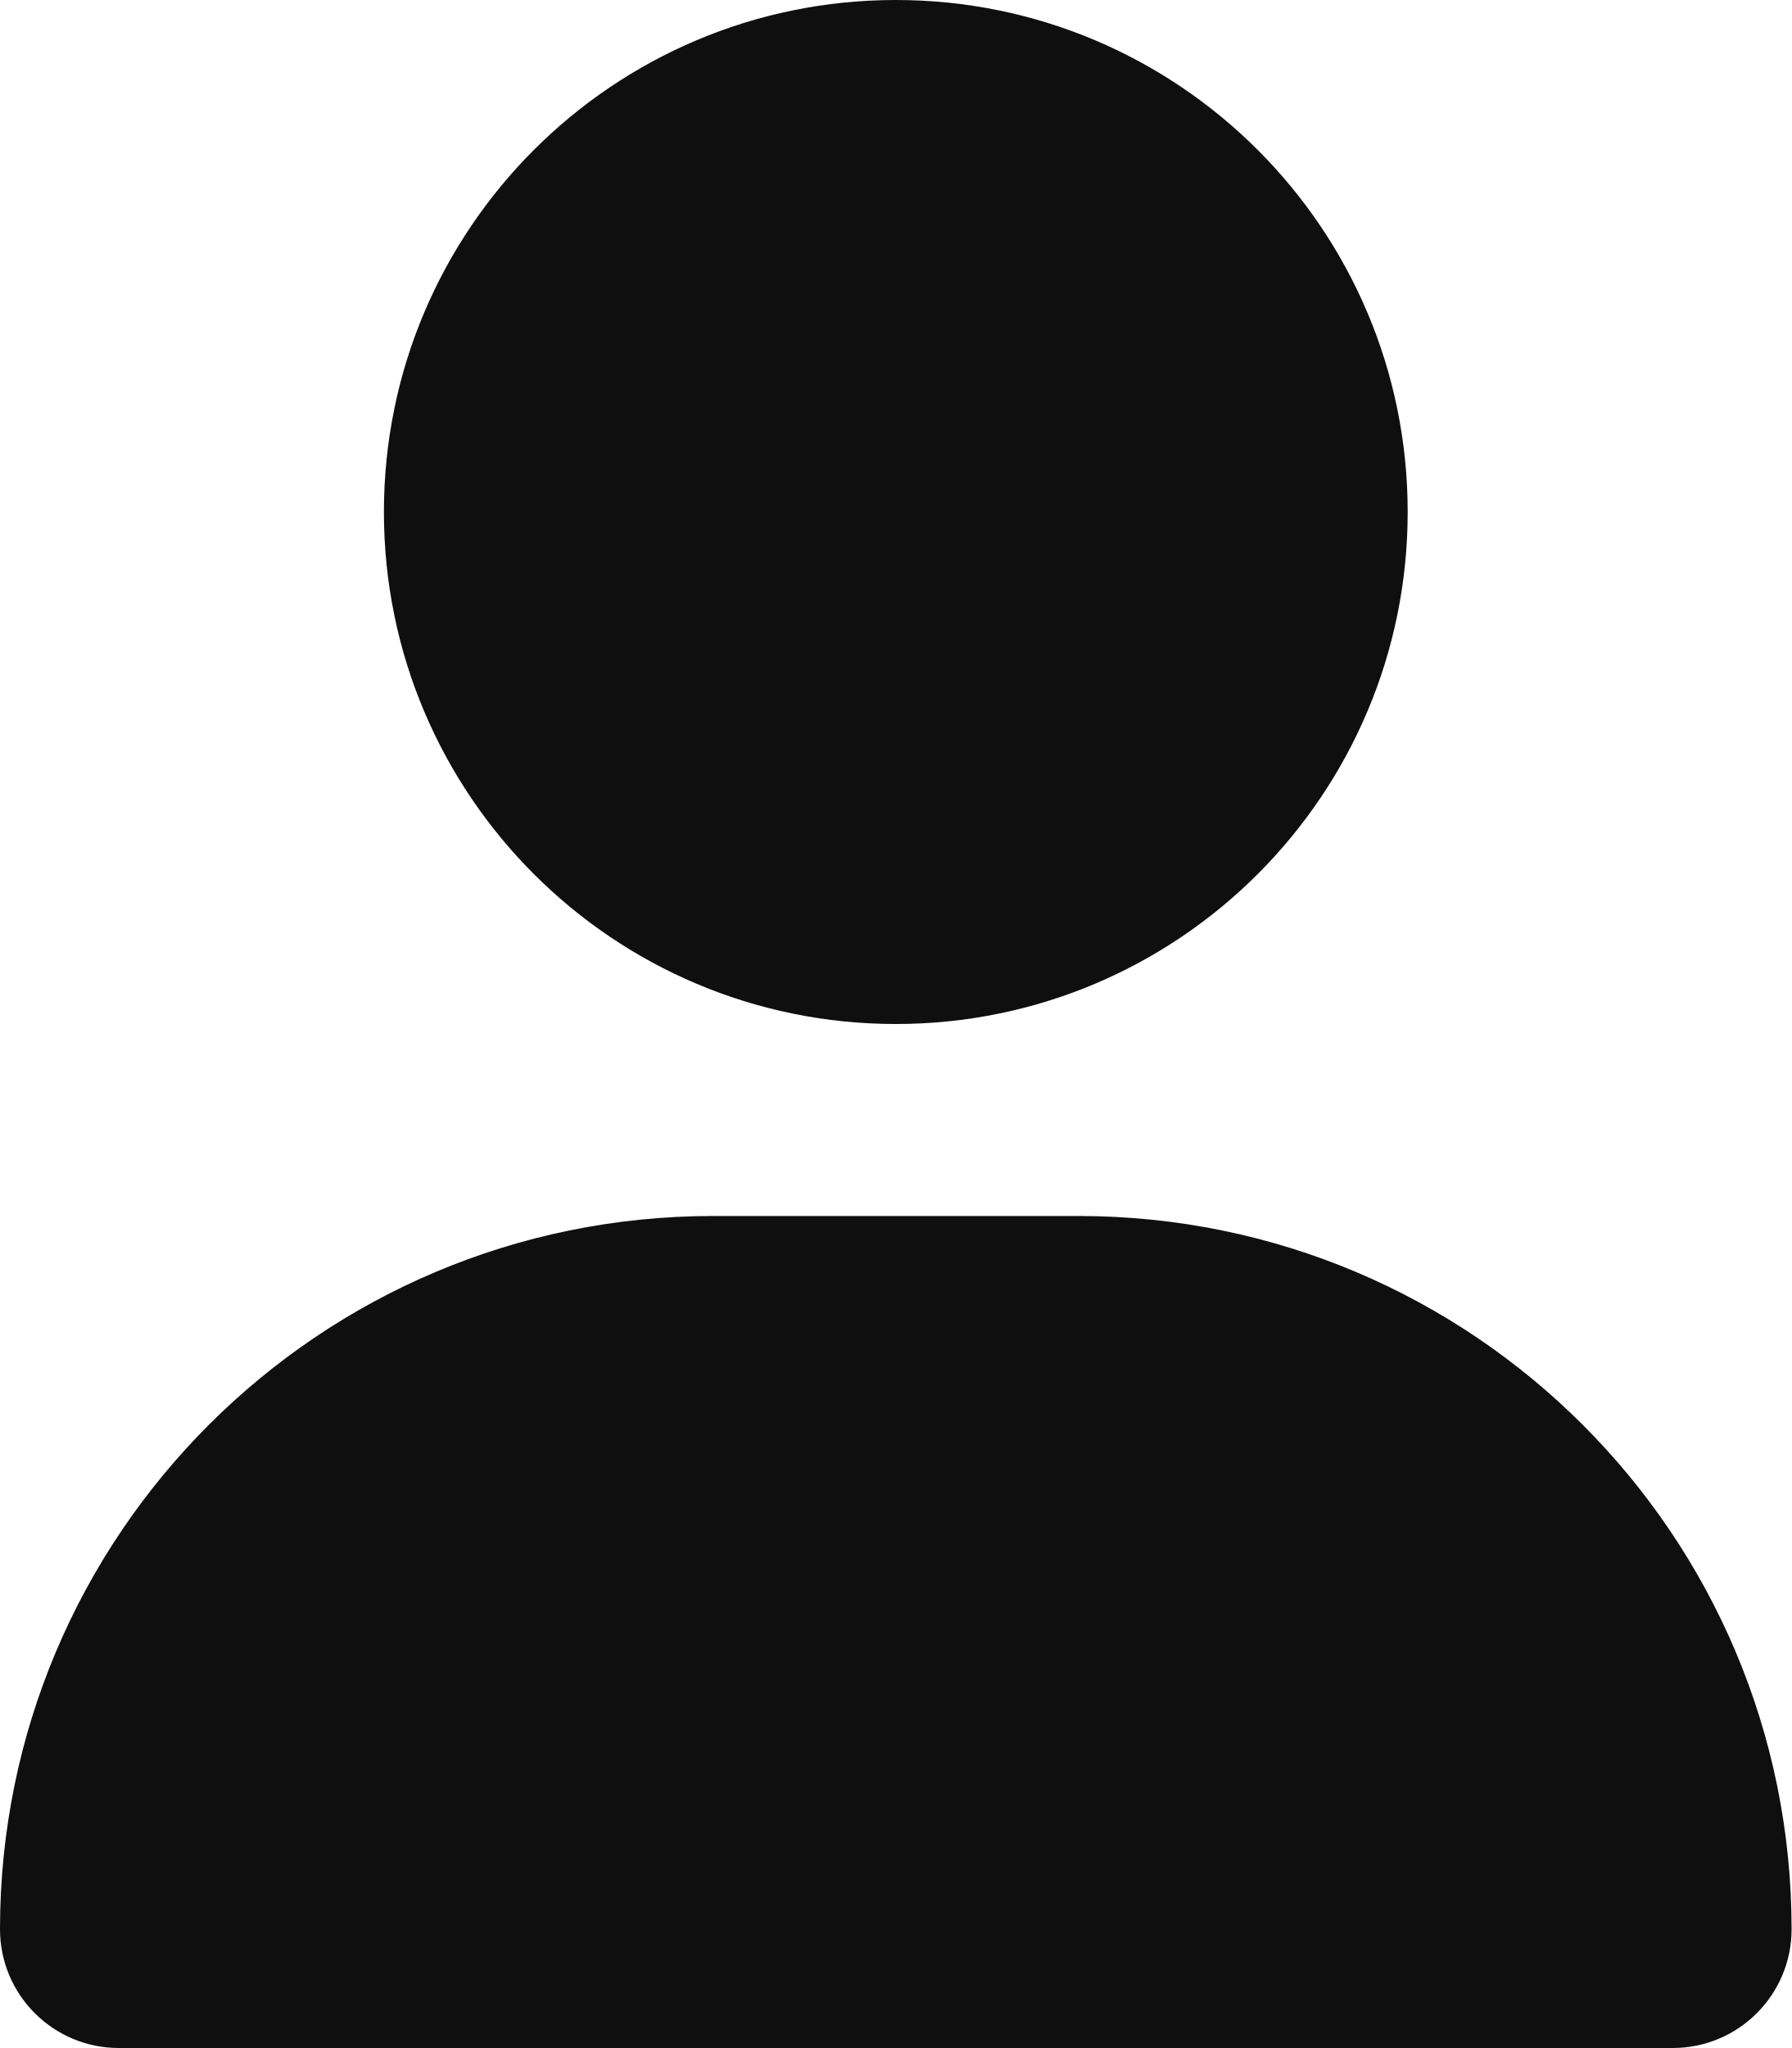
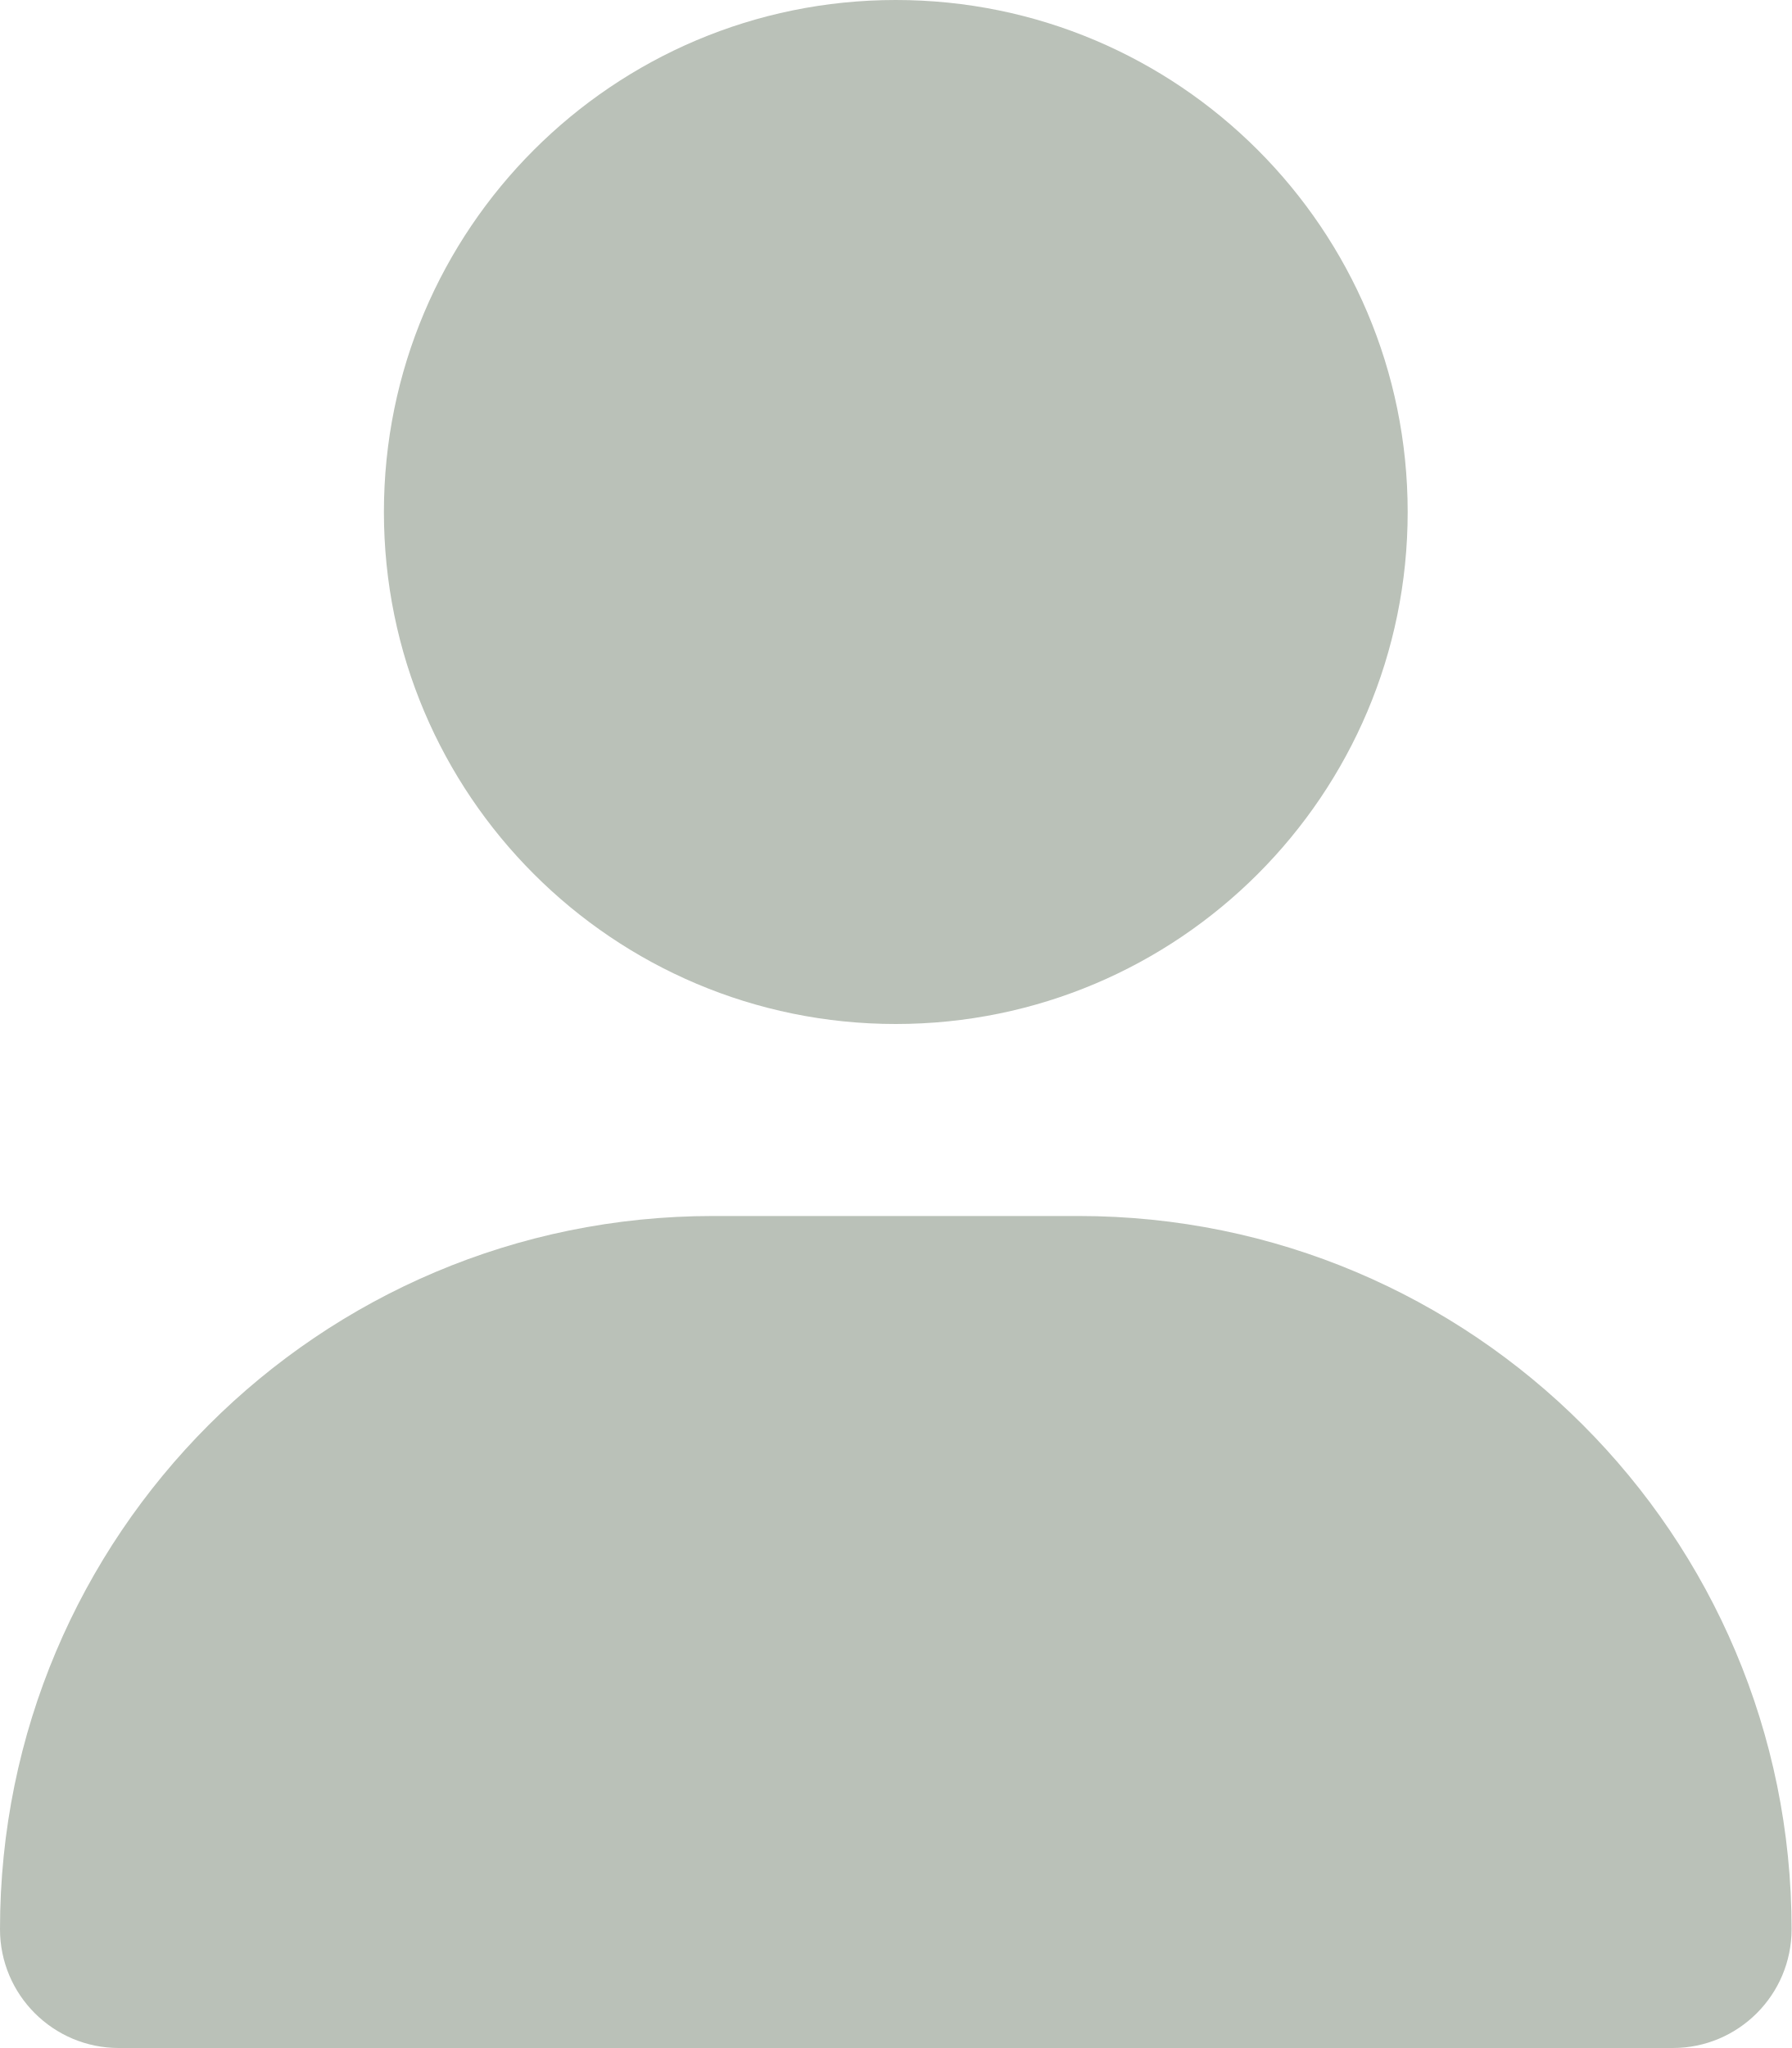
<svg xmlns="http://www.w3.org/2000/svg" height="16" width="14" viewBox="0 0 448 512">
-   <path fill="#0F0F0F" d="M224 256A128 128 0 1 0 224 0a128 128 0 1 0 0 256zm-45.7 48C79.8 304 0 383.8 0 482.3C0 498.7 13.3 512 29.7 512H418.3c16.4 0 29.7-13.3 29.7-29.7C448 383.8 368.2 304 269.7 304H178.3z" />
+   <path fill="#BAC1B8" d="M224 256A128 128 0 1 0 224 0a128 128 0 1 0 0 256zm-45.7 48C79.8 304 0 383.8 0 482.3C0 498.7 13.3 512 29.7 512H418.3c16.4 0 29.7-13.3 29.7-29.7C448 383.8 368.2 304 269.7 304H178.3z" />
</svg>
